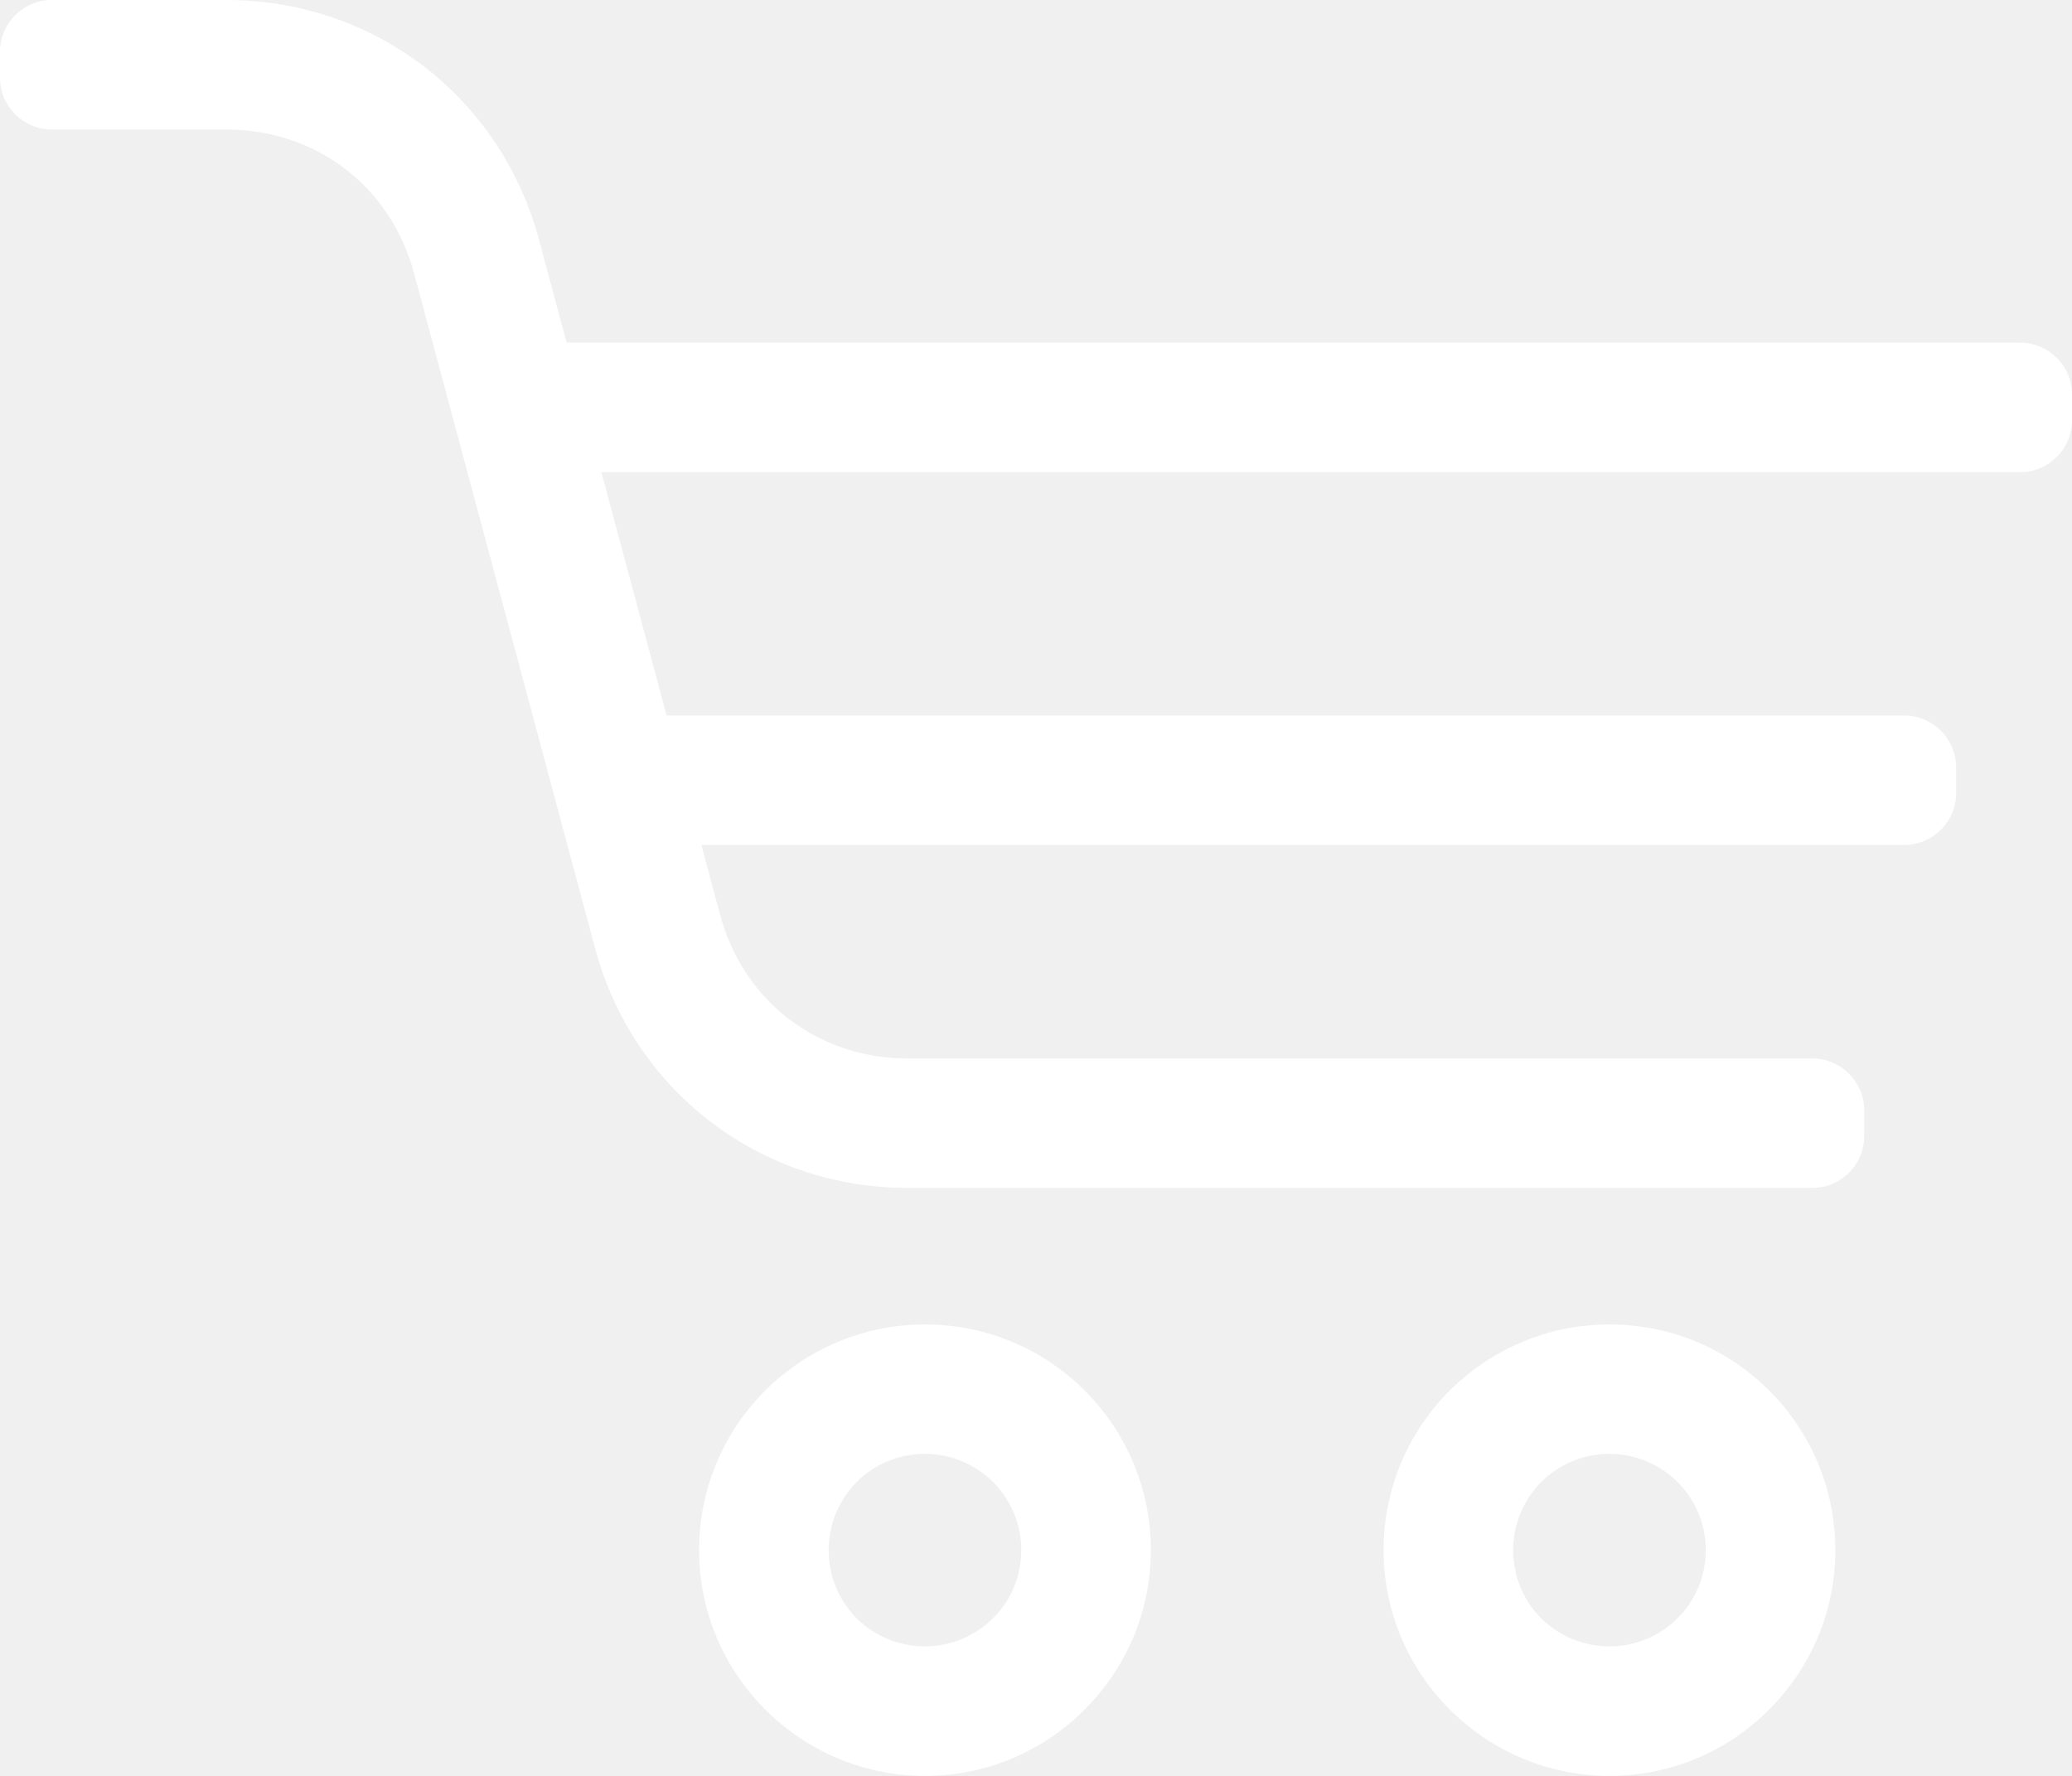
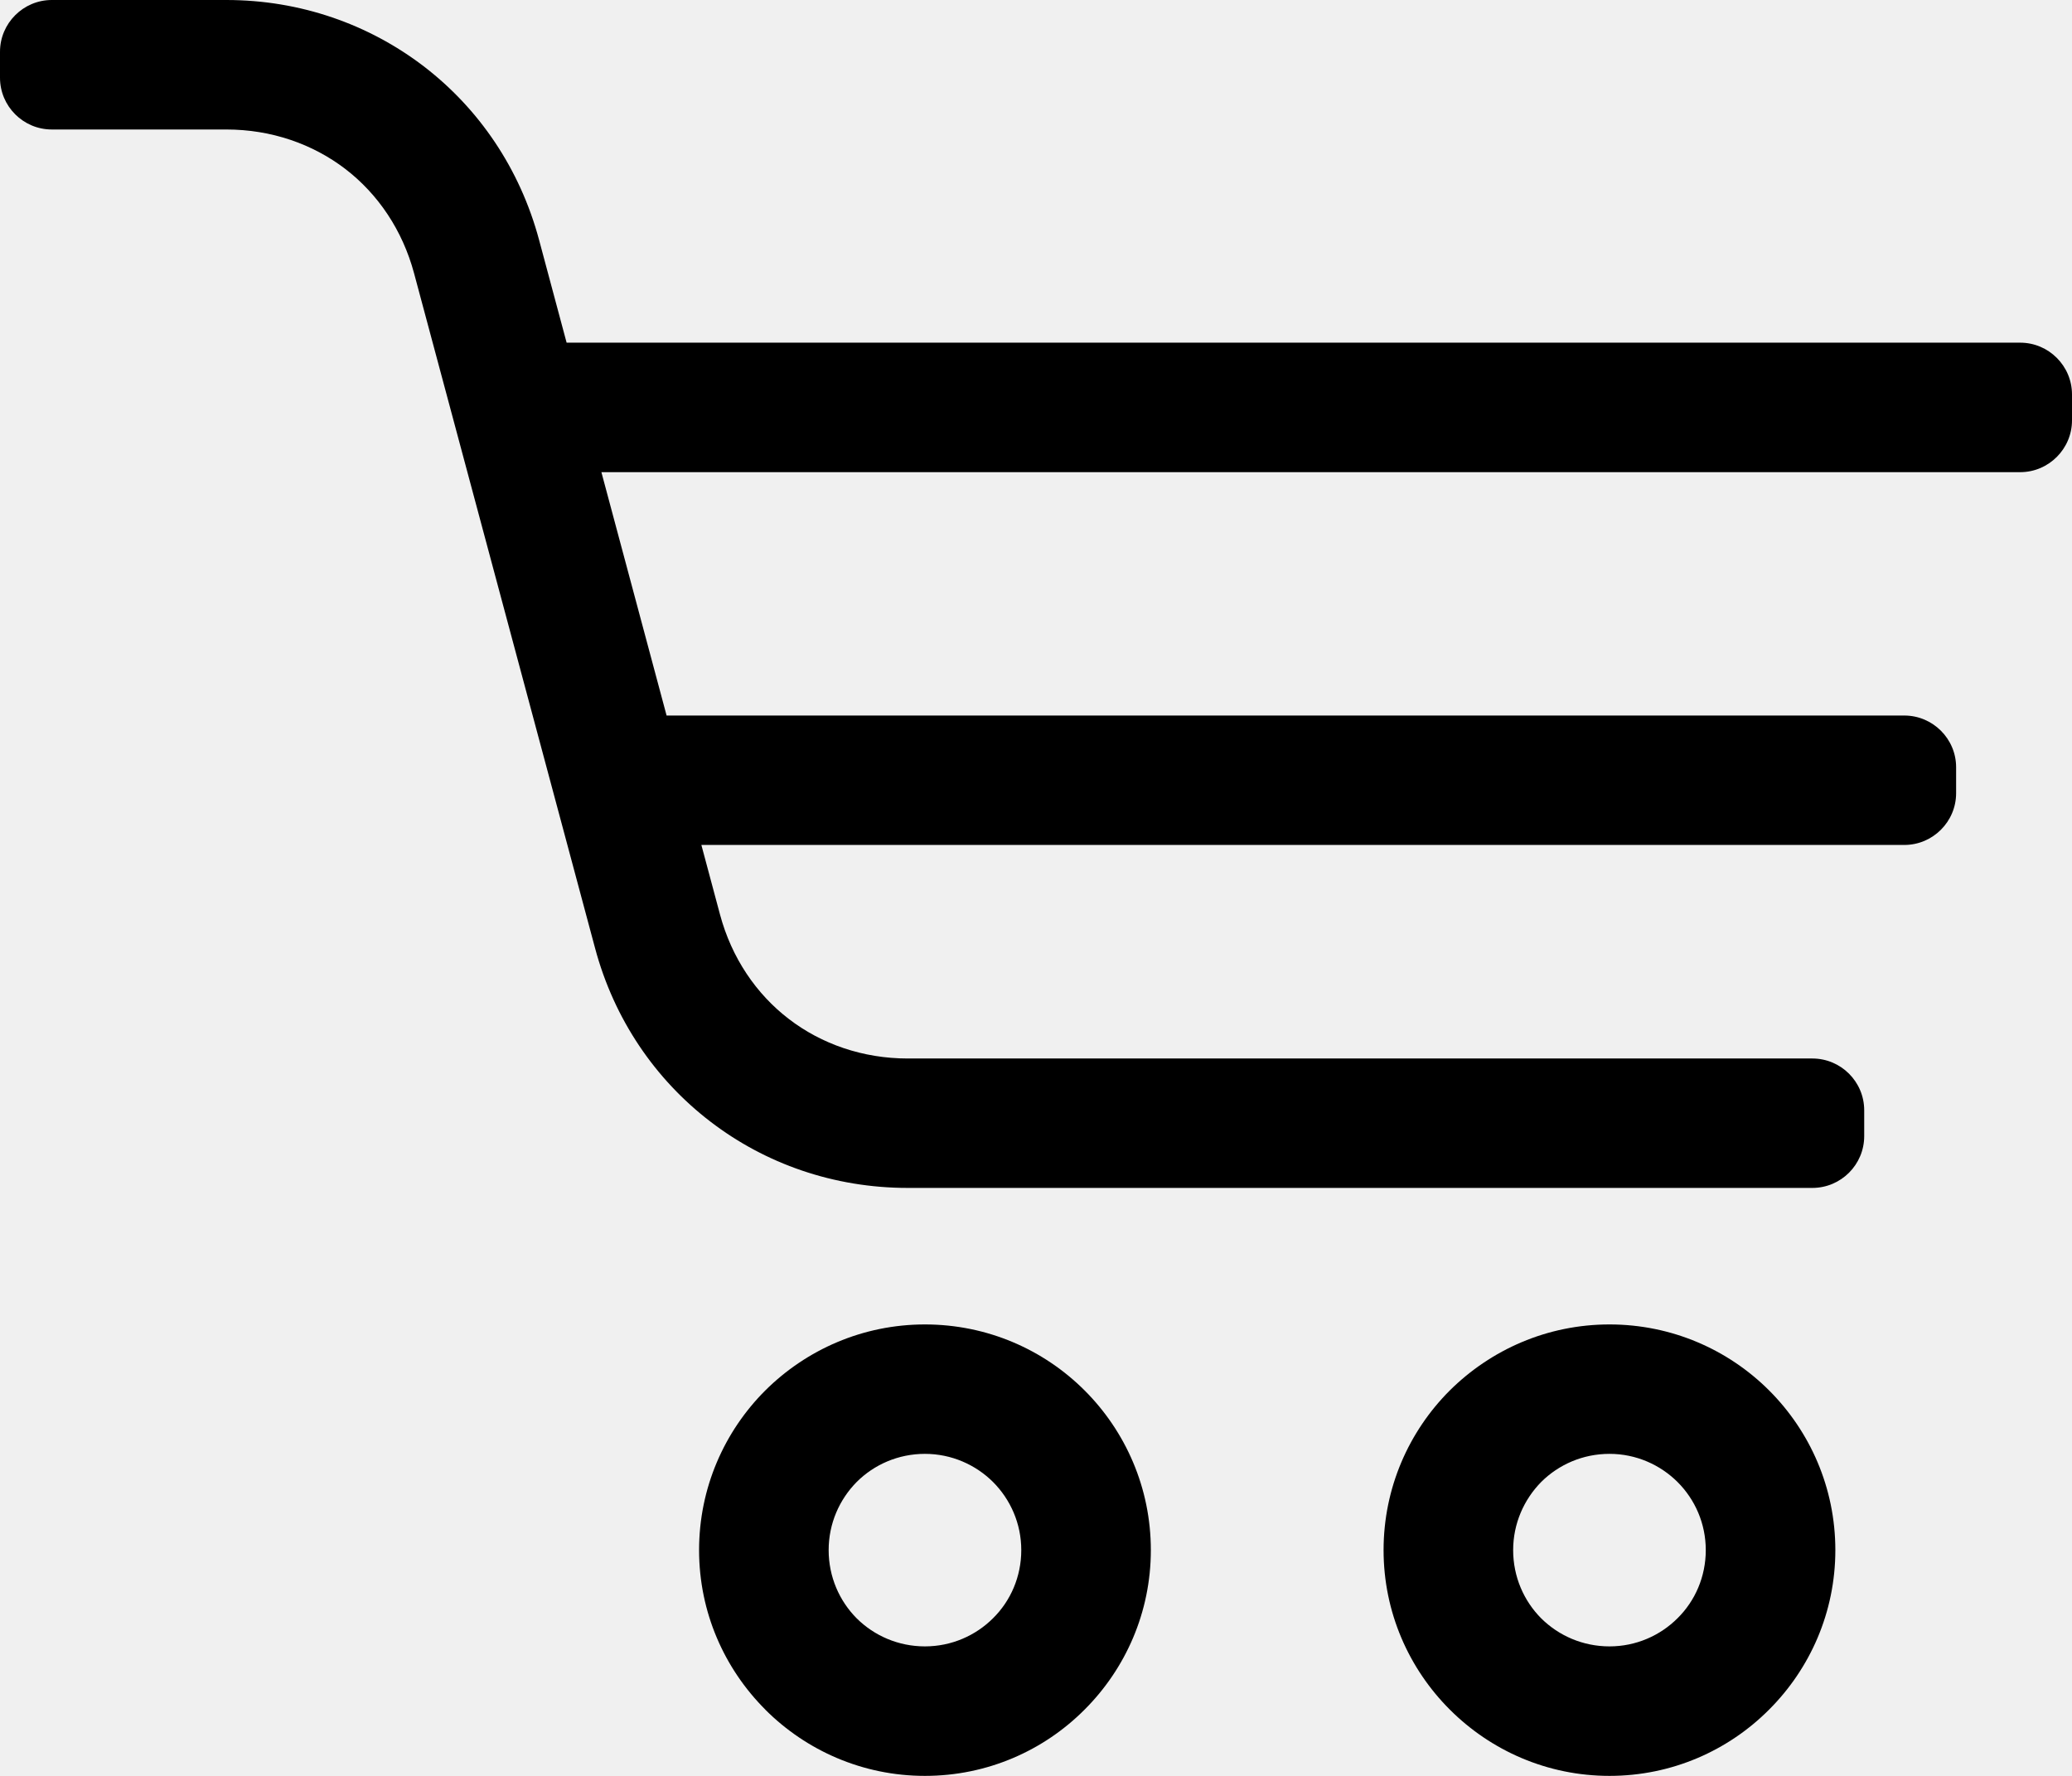
<svg xmlns="http://www.w3.org/2000/svg" class="svg-icon" width="28px" height="24px" viewBox="0 0 28 24" version="1.1">
-   <g id="Symbols" stroke="none" stroke-width="1" fill="none" fill-rule="evenodd">
-     <g fill="#FFFFFF">
-       <path d="M21.75,17.899 C22.592,17.899 23.356,18.24 23.908,18.792 C24.46,19.344 24.802,20.107 24.802,20.949 C24.802,21.789 24.46,22.551 23.908,23.103 C23.356,23.658 22.592,24 21.75,24 C20.909,24 20.147,23.658 19.595,23.107 L19.591,23.103 C19.039,22.551 18.697,21.789 18.697,20.949 C18.697,20.107 19.039,19.344 19.591,18.792 C20.147,18.24 20.909,17.899 21.75,17.899 Z M7.657,4.631 L27.3,4.631 C27.685,4.631 28,4.945 28,5.331 L28,5.681 C28,6.066 27.685,6.381 27.3,6.381 L8.127,6.381 L9.008,9.67 L25.734,9.67 C26.119,9.67 26.434,9.984 26.434,10.369 L26.434,10.719 C26.434,11.105 26.119,11.419 25.734,11.419 L9.478,11.419 L9.73,12.36 C9.887,12.945 10.219,13.433 10.66,13.771 C11.102,14.11 11.66,14.305 12.267,14.305 L24.491,14.305 C24.878,14.305 25.192,14.619 25.192,15.005 L25.192,15.354 C25.192,15.74 24.878,16.054 24.491,16.054 L12.267,16.054 C11.268,16.054 10.342,15.727 9.6,15.158 C8.856,14.588 8.299,13.777 8.041,12.812 L5.596,3.695 C5.439,3.109 5.107,2.621 4.666,2.283 C4.224,1.945 3.666,1.75 3.059,1.75 L0.7,1.75 C0.314,1.75 0,1.436 0,1.05 L0,0.7 C0,0.315 0.314,0 0.7,0 L3.059,0 C4.058,0 4.983,0.328 5.726,0.896 C6.47,1.466 7.026,2.277 7.285,3.243 L7.657,4.631 Z M12.499,17.899 C13.342,17.899 14.106,18.24 14.658,18.792 C15.21,19.344 15.552,20.107 15.552,20.949 C15.552,21.789 15.21,22.551 14.658,23.103 C14.106,23.658 13.342,24 12.499,24 C11.659,24 10.896,23.658 10.344,23.107 L10.341,23.103 C9.789,22.551 9.447,21.789 9.447,20.949 C9.447,20.107 9.789,19.344 10.341,18.792 C10.896,18.24 11.659,17.899 12.499,17.899 Z M13.42,20.029 C13.185,19.795 12.858,19.648 12.499,19.648 C12.139,19.648 11.812,19.793 11.577,20.028 C11.343,20.265 11.198,20.59 11.198,20.949 C11.198,21.309 11.343,21.636 11.577,21.871 C11.812,22.105 12.139,22.25 12.499,22.25 C12.858,22.25 13.185,22.104 13.42,21.869 C13.656,21.636 13.801,21.309 13.801,20.949 C13.801,20.59 13.655,20.265 13.42,20.029 Z M22.67,20.029 C22.435,19.795 22.109,19.648 21.75,19.648 C21.389,19.648 21.063,19.793 20.827,20.028 C20.594,20.265 20.448,20.59 20.448,20.949 C20.448,21.309 20.593,21.636 20.827,21.871 C21.063,22.105 21.389,22.25 21.75,22.25 C22.109,22.25 22.435,22.104 22.67,21.869 C22.906,21.636 23.051,21.309 23.051,20.949 C23.051,20.59 22.906,20.265 22.67,20.029 Z" id="Fill-1" />
-     </g>
+   <g stroke="none" stroke-width="1" fill-rule="evenodd">
+     <path d="M21.75,17.899 C22.592,17.899 23.356,18.24 23.908,18.792 C24.46,19.344 24.802,20.107 24.802,20.949 C24.802,21.789 24.46,22.551 23.908,23.103 C23.356,23.658 22.592,24 21.75,24 C20.909,24 20.147,23.658 19.595,23.107 L19.591,23.103 C19.039,22.551 18.697,21.789 18.697,20.949 C18.697,20.107 19.039,19.344 19.591,18.792 C20.147,18.24 20.909,17.899 21.75,17.899 Z M7.657,4.631 L27.3,4.631 C27.685,4.631 28,4.945 28,5.331 L28,5.681 C28,6.066 27.685,6.381 27.3,6.381 L8.127,6.381 L9.008,9.67 L25.734,9.67 C26.119,9.67 26.434,9.984 26.434,10.369 L26.434,10.719 C26.434,11.105 26.119,11.419 25.734,11.419 L9.478,11.419 L9.73,12.36 C9.887,12.945 10.219,13.433 10.66,13.771 C11.102,14.11 11.66,14.305 12.267,14.305 L24.491,14.305 C24.878,14.305 25.192,14.619 25.192,15.005 L25.192,15.354 C25.192,15.74 24.878,16.054 24.491,16.054 L12.267,16.054 C11.268,16.054 10.342,15.727 9.6,15.158 C8.856,14.588 8.299,13.777 8.041,12.812 L5.596,3.695 C5.439,3.109 5.107,2.621 4.666,2.283 C4.224,1.945 3.666,1.75 3.059,1.75 L0.7,1.75 C0.314,1.75 0,1.436 0,1.05 L0,0.7 C0,0.315 0.314,0 0.7,0 L3.059,0 C4.058,0 4.983,0.328 5.726,0.896 C6.47,1.466 7.026,2.277 7.285,3.243 L7.657,4.631 Z M12.499,17.899 C13.342,17.899 14.106,18.24 14.658,18.792 C15.21,19.344 15.552,20.107 15.552,20.949 C15.552,21.789 15.21,22.551 14.658,23.103 C14.106,23.658 13.342,24 12.499,24 C11.659,24 10.896,23.658 10.344,23.107 L10.341,23.103 C9.789,22.551 9.447,21.789 9.447,20.949 C9.447,20.107 9.789,19.344 10.341,18.792 C10.896,18.24 11.659,17.899 12.499,17.899 Z M13.42,20.029 C13.185,19.795 12.858,19.648 12.499,19.648 C12.139,19.648 11.812,19.793 11.577,20.028 C11.343,20.265 11.198,20.59 11.198,20.949 C11.198,21.309 11.343,21.636 11.577,21.871 C11.812,22.105 12.139,22.25 12.499,22.25 C12.858,22.25 13.185,22.104 13.42,21.869 C13.656,21.636 13.801,21.309 13.801,20.949 C13.801,20.59 13.655,20.265 13.42,20.029 Z M22.67,20.029 C22.435,19.795 22.109,19.648 21.75,19.648 C21.389,19.648 21.063,19.793 20.827,20.028 C20.594,20.265 20.448,20.59 20.448,20.949 C20.448,21.309 20.593,21.636 20.827,21.871 C21.063,22.105 21.389,22.25 21.75,22.25 C22.109,22.25 22.435,22.104 22.67,21.869 C22.906,21.636 23.051,21.309 23.051,20.949 C23.051,20.59 22.906,20.265 22.67,20.029 Z" id="Fill-1" />
  </g>
</svg>
